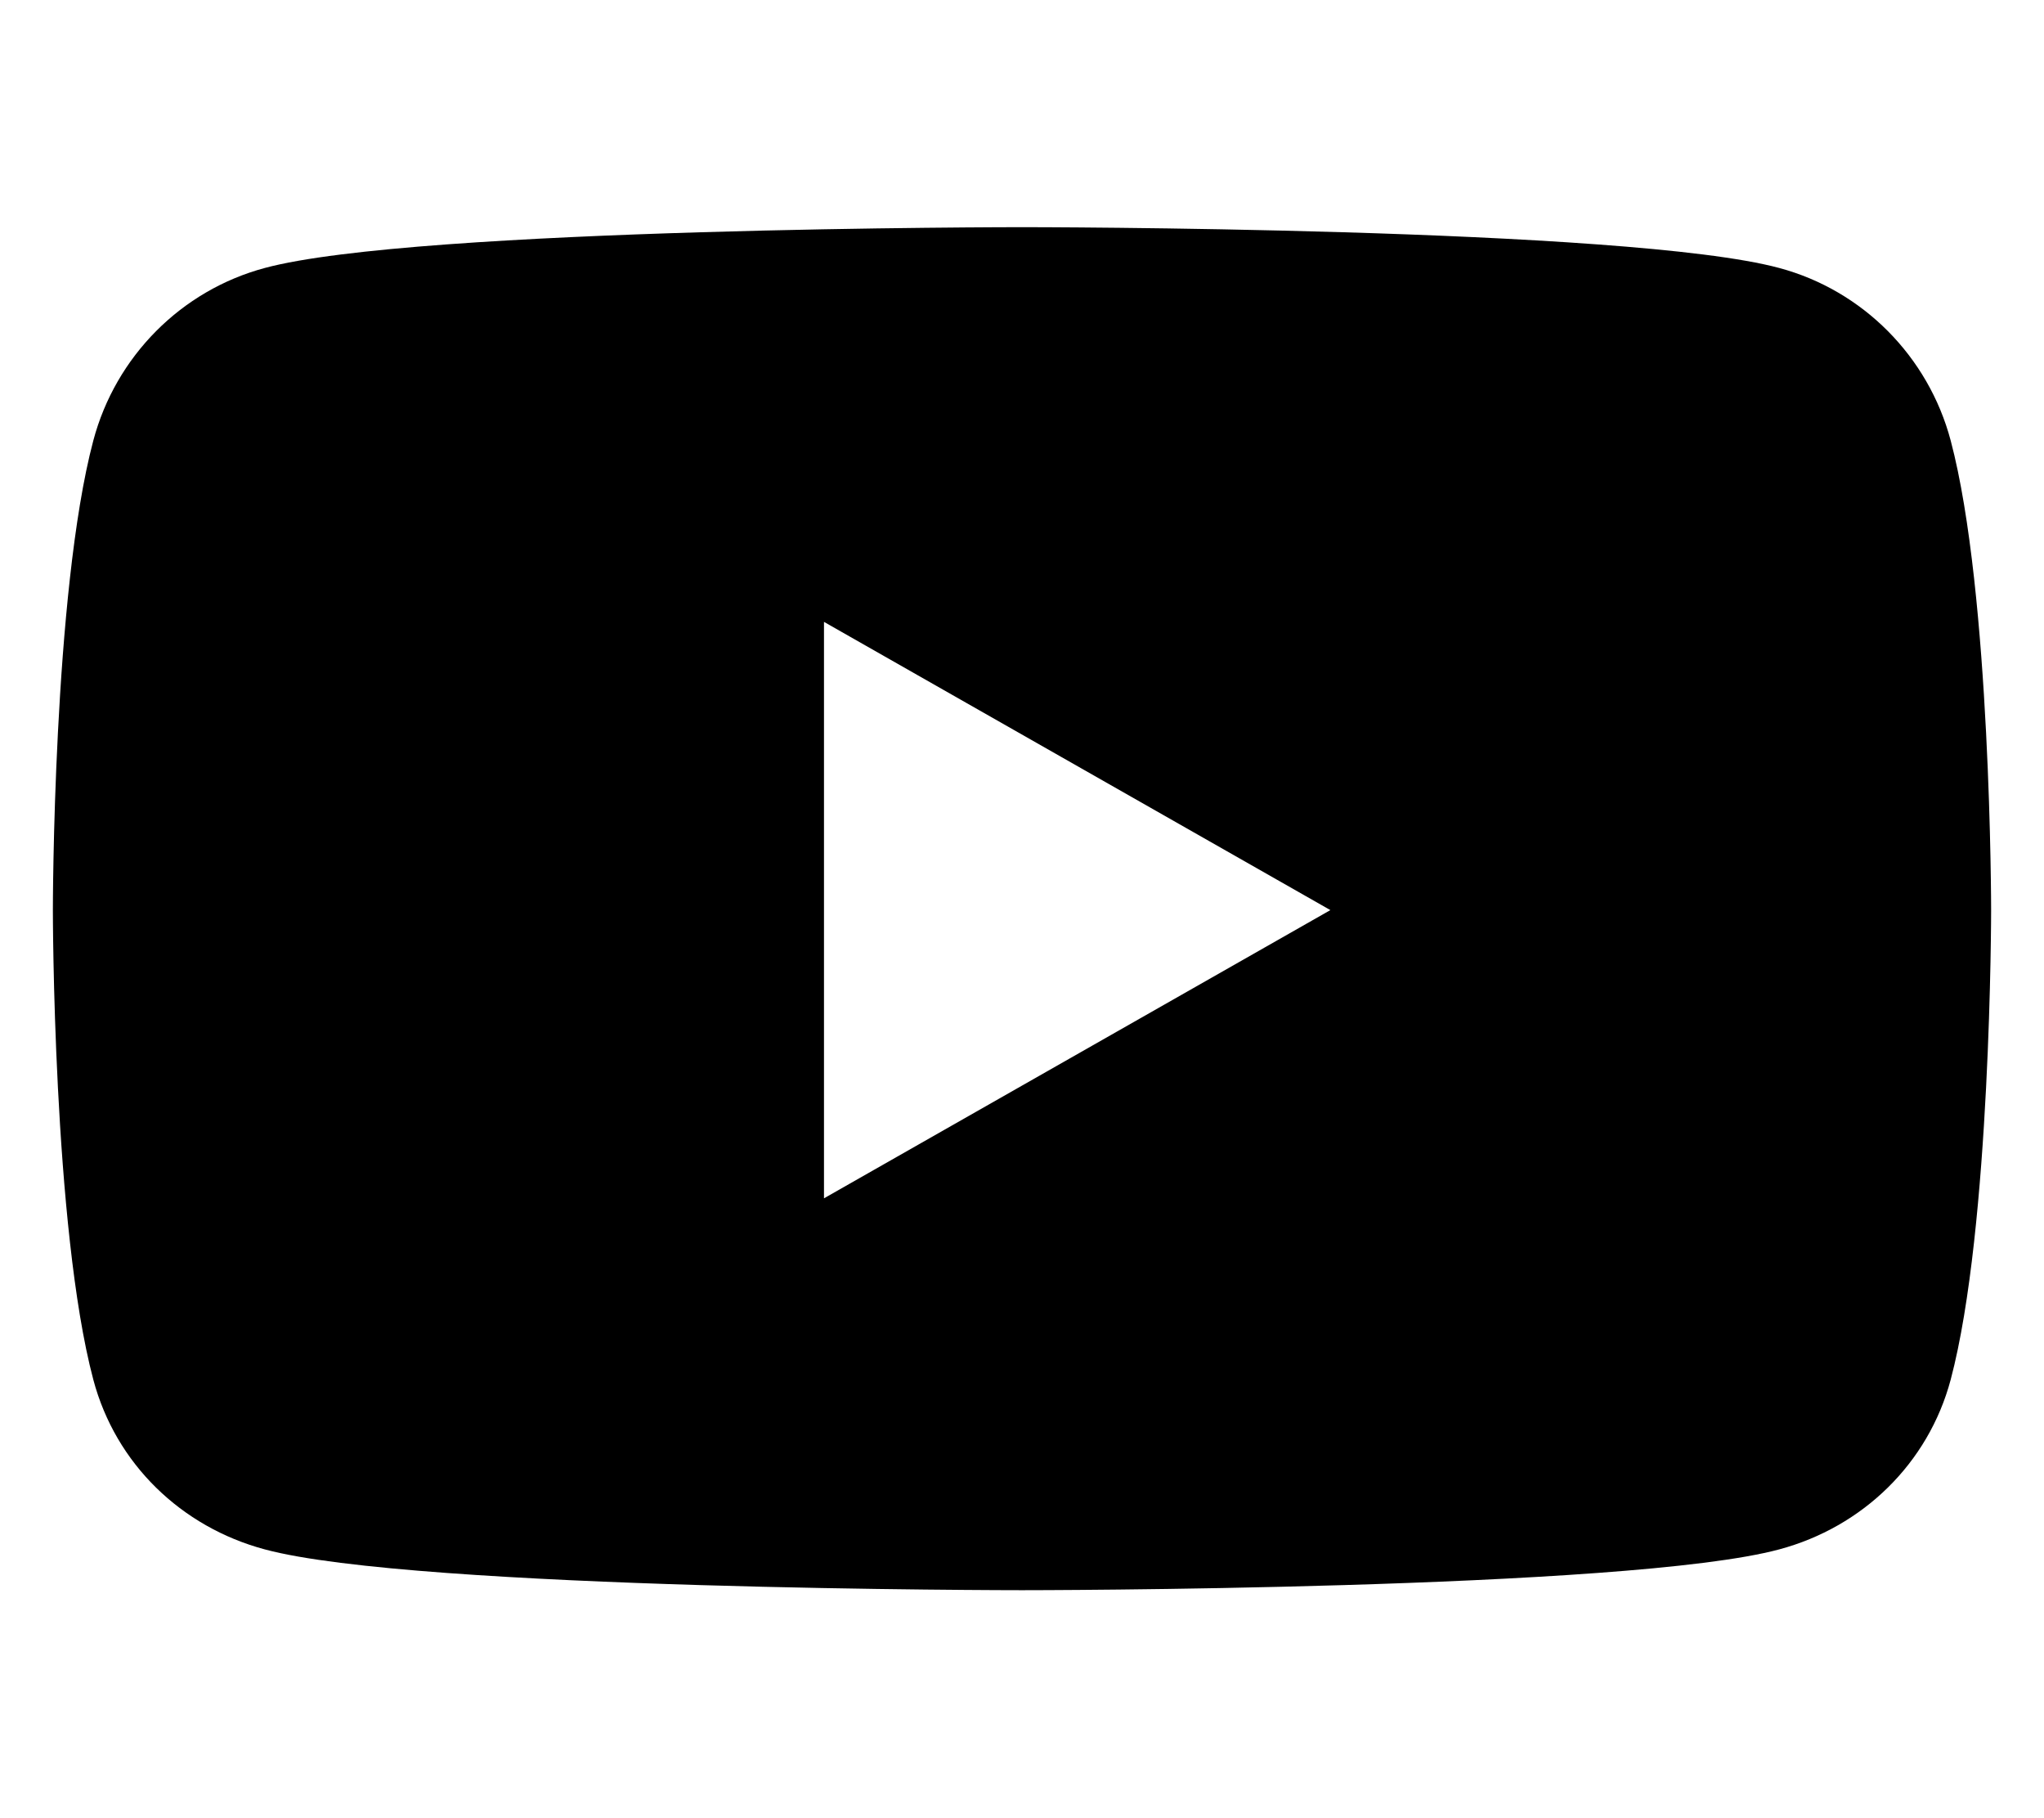
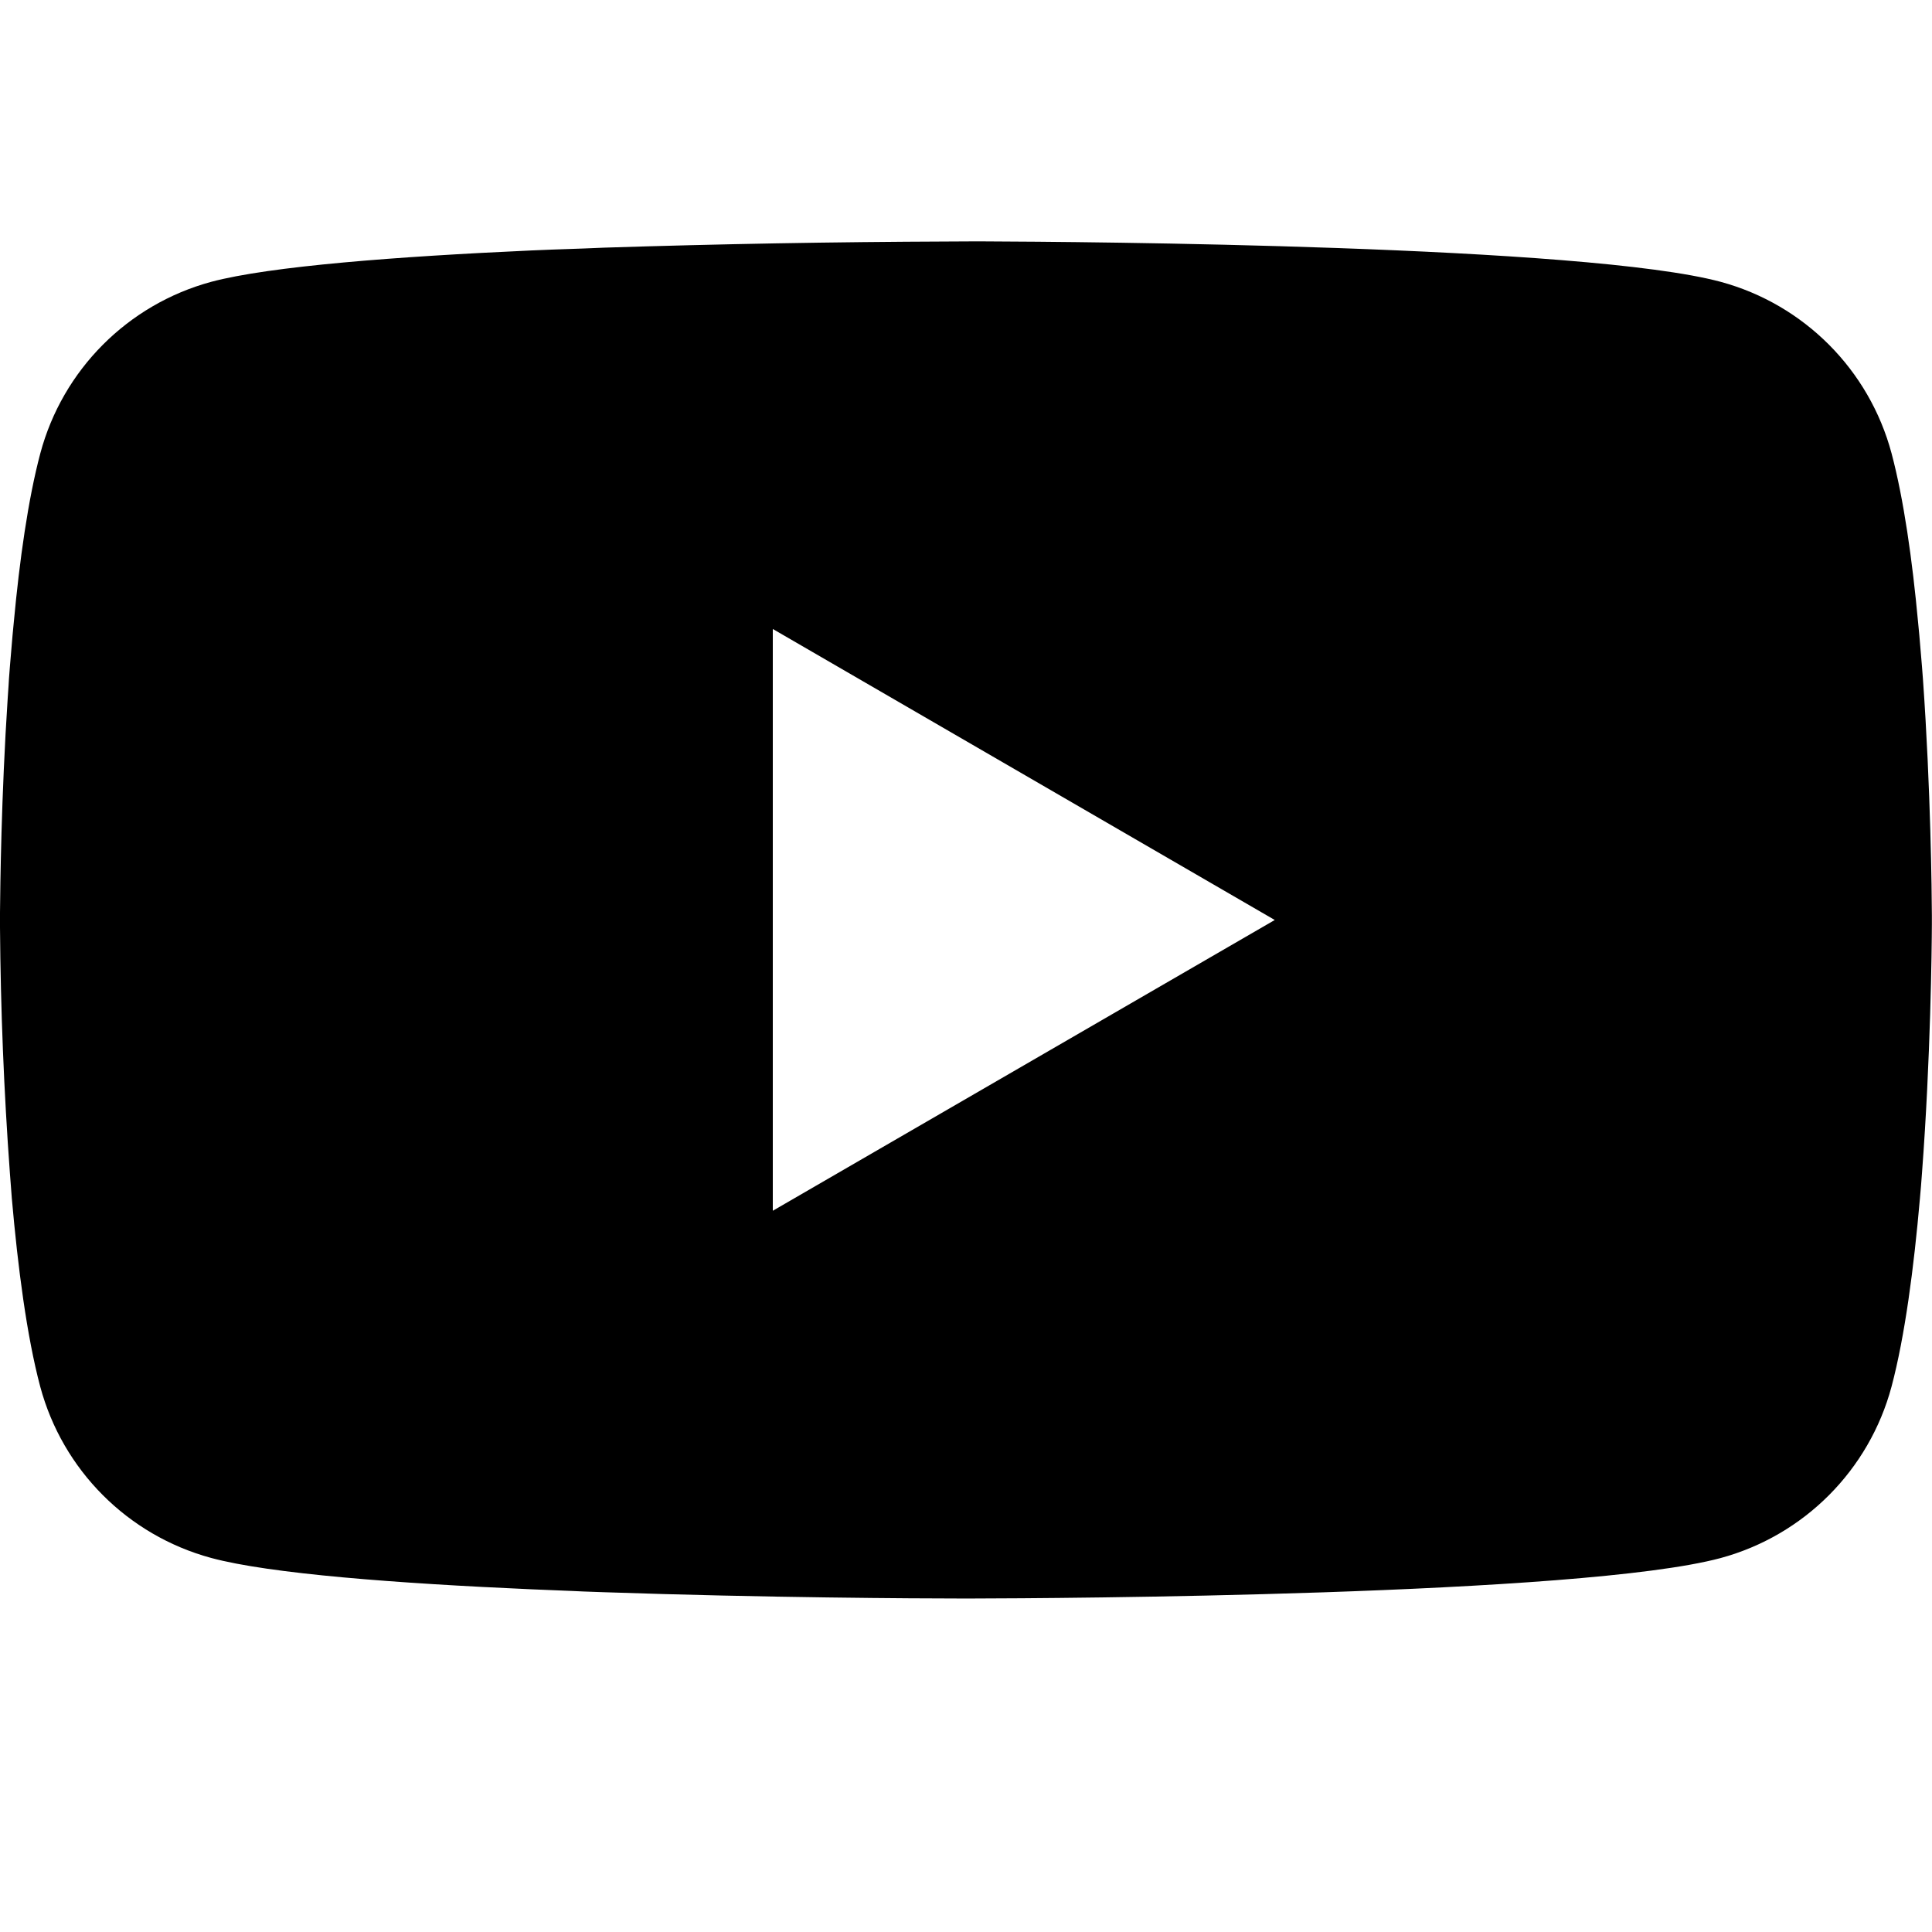
- <svg xmlns="http://www.w3.org/2000/svg" viewBox="0 0 576 512">
-   <path d="M549.7 124.1c-6.3-23.7-24.8-42.3-48.3-48.6C458.8 64 288 64 288 64S117.2 64 74.6 75.5c-23.5 6.3-42 24.9-48.3 48.6-11.4 42.9-11.4 132.3-11.4 132.3s0 89.4 11.4 132.3c6.3 23.7 24.8 41.5 48.3 47.8C117.2 448 288 448 288 448s170.8 0 213.4-11.5c23.5-6.3 42-24.2 48.3-47.8 11.4-42.9 11.4-132.3 11.4-132.3s0-89.4-11.4-132.3zm-317.5 213.5V175.2l142.7 81.2-142.7 81.2z" />
+ <svg xmlns="http://www.w3.org/2000/svg" width="16" height="16" fill="currentColor" class="bi bi-youtube" viewBox="0 0 16 16">
+   <path d="M8.051 1.999h.089c.822.003 4.987.033 6.11.335a2.01 2.01 0 0 1 1.415 1.42c.101.38.172.883.22 1.402l.01.104.022.26.008.104c.065.914.073 1.77.074 1.957v.075c-.001.194-.01 1.108-.082 2.06l-.008.105-.009.104c-.05.572-.124 1.14-.235 1.558a2.01 2.01 0 0 1-1.415 1.42c-1.16.312-5.569.334-6.18.335h-.142c-.309 0-1.587-.006-2.927-.052l-.17-.006-.087-.004-.171-.007-.171-.007c-1.11-.049-2.167-.128-2.654-.26a2.01 2.01 0 0 1-1.415-1.419c-.111-.417-.185-.986-.235-1.558L.09 9.82l-.008-.104A31 31 0 0 1 0 7.68v-.123c.002-.215.01-.958.064-1.778l.007-.103.003-.052.008-.104.022-.26.01-.104c.048-.519.119-1.023.22-1.402a2.01 2.01 0 0 1 1.415-1.42c.487-.13 1.544-.21 2.654-.26l.17-.007.172-.006.086-.003.171-.007A100 100 0 0 1 7.858 2zM6.4 5.209v4.818l4.157-2.408z" />
</svg>
